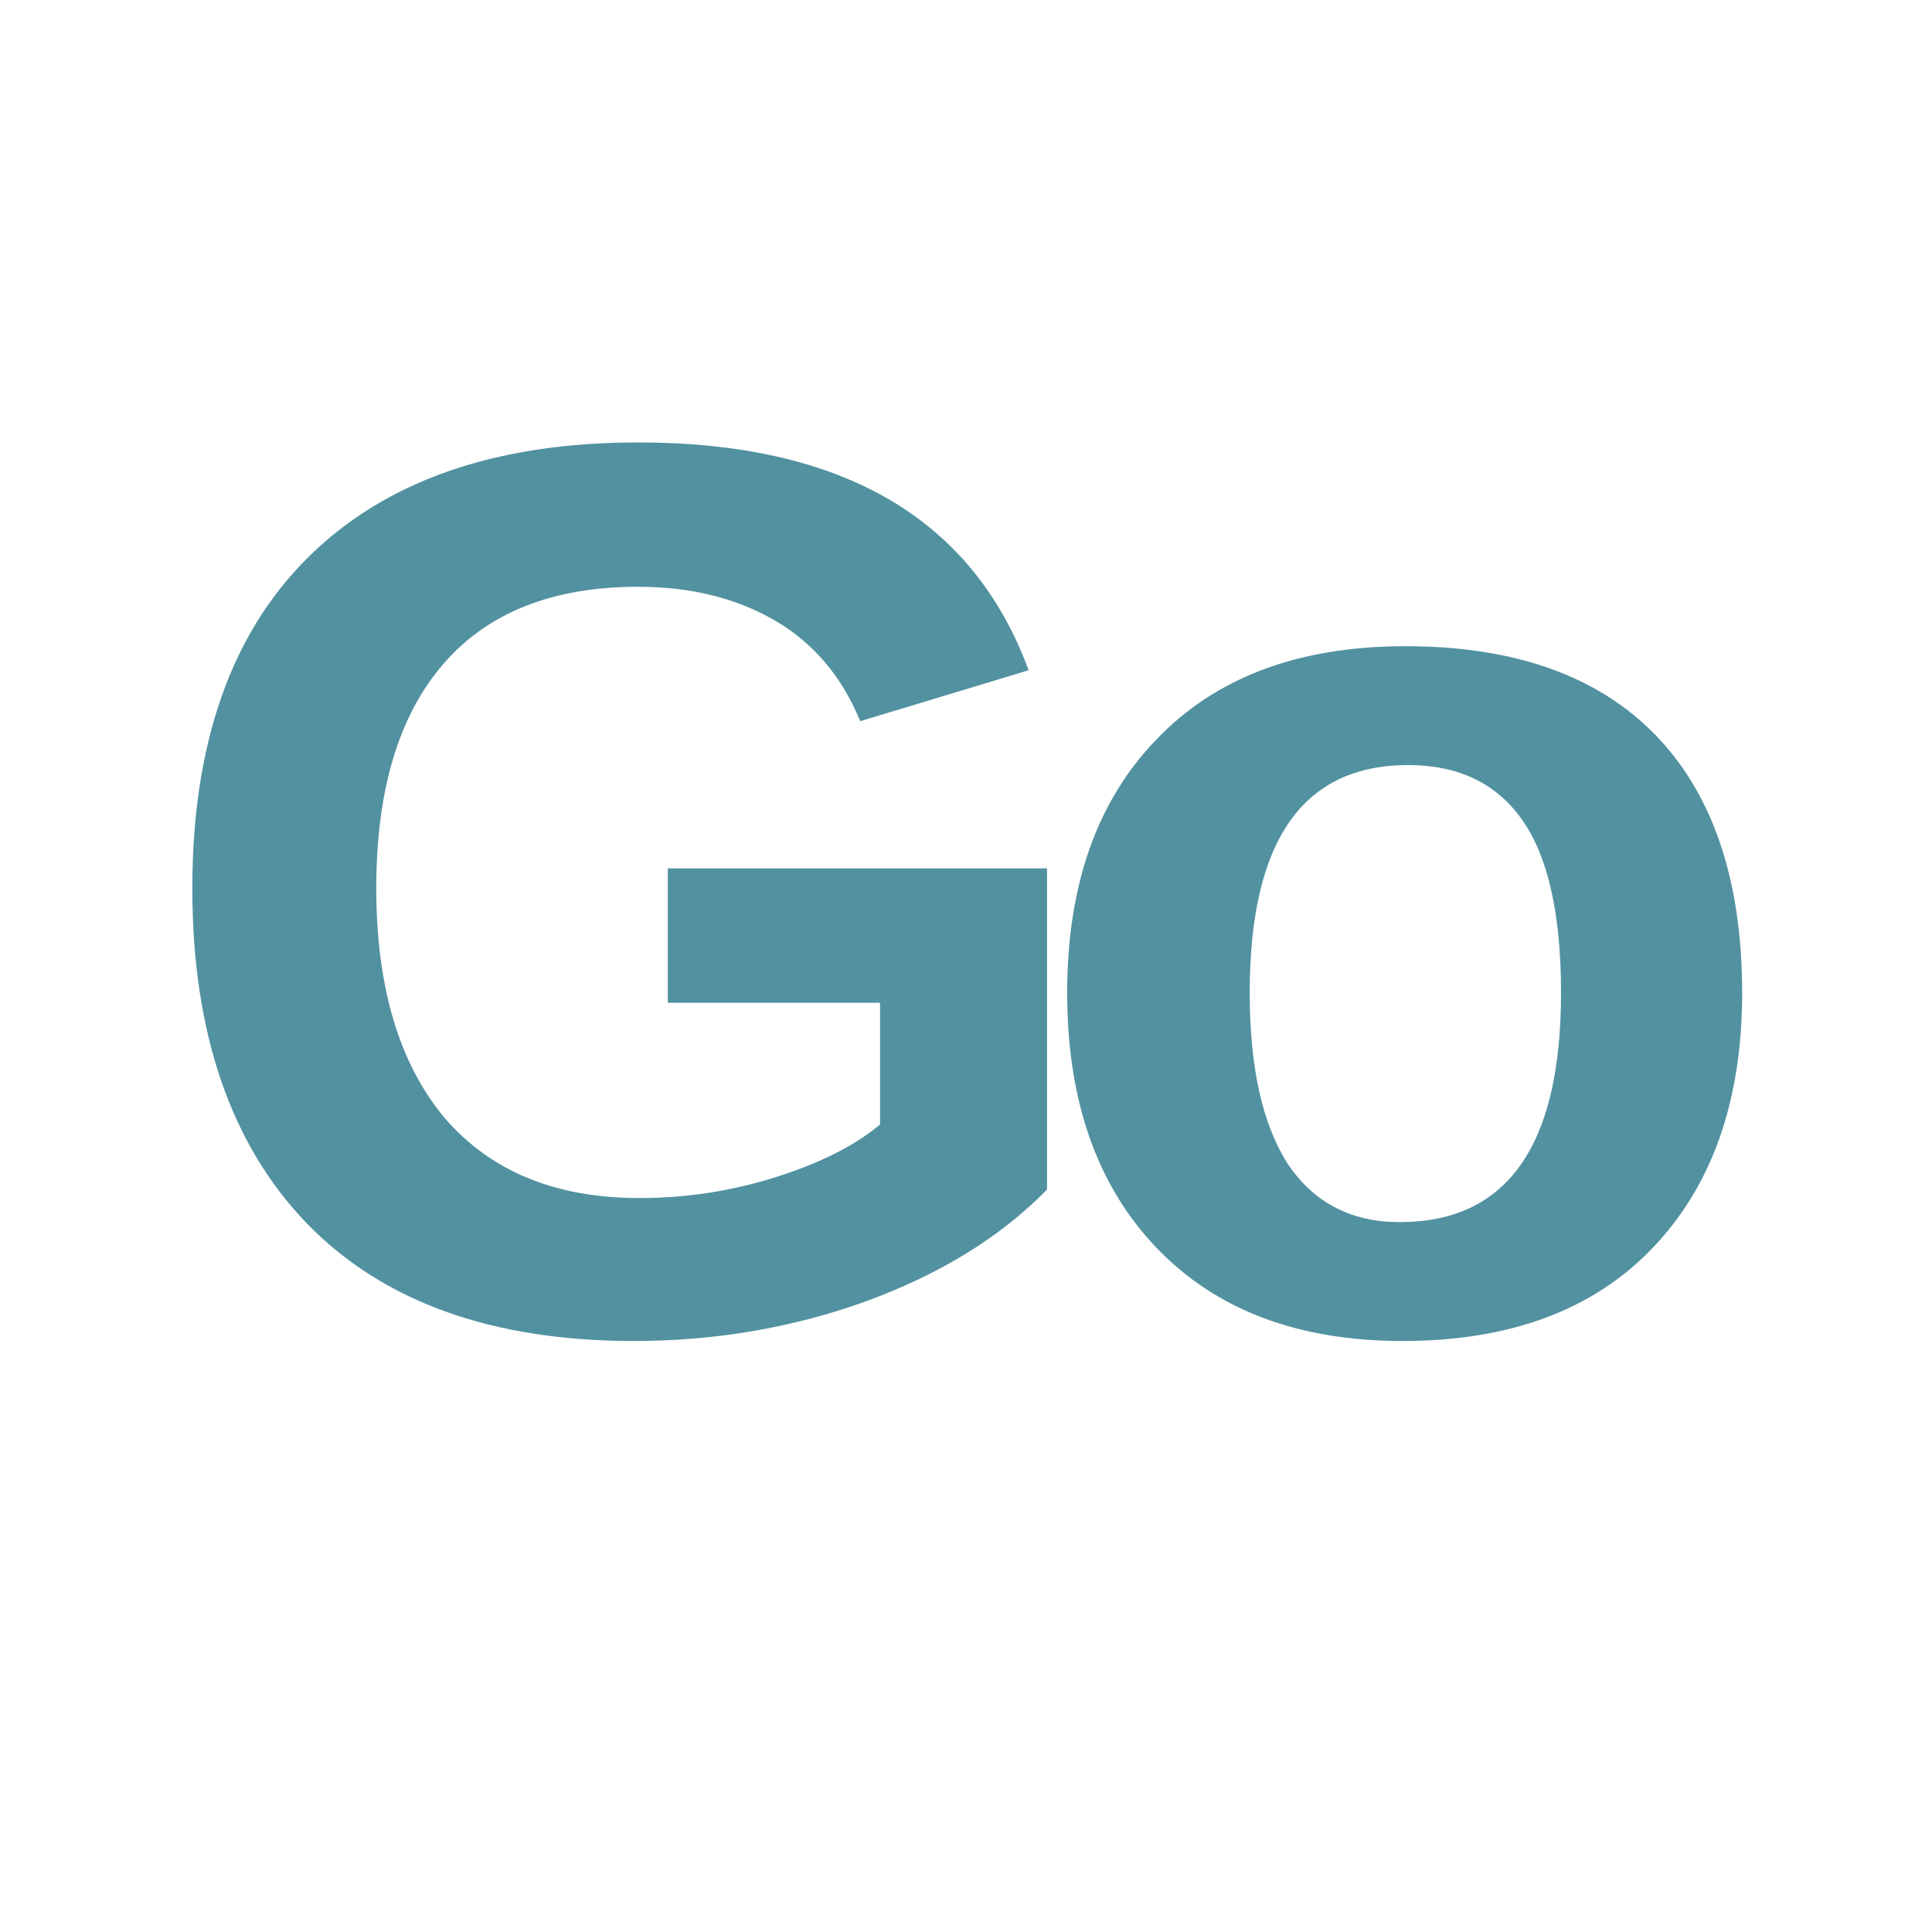
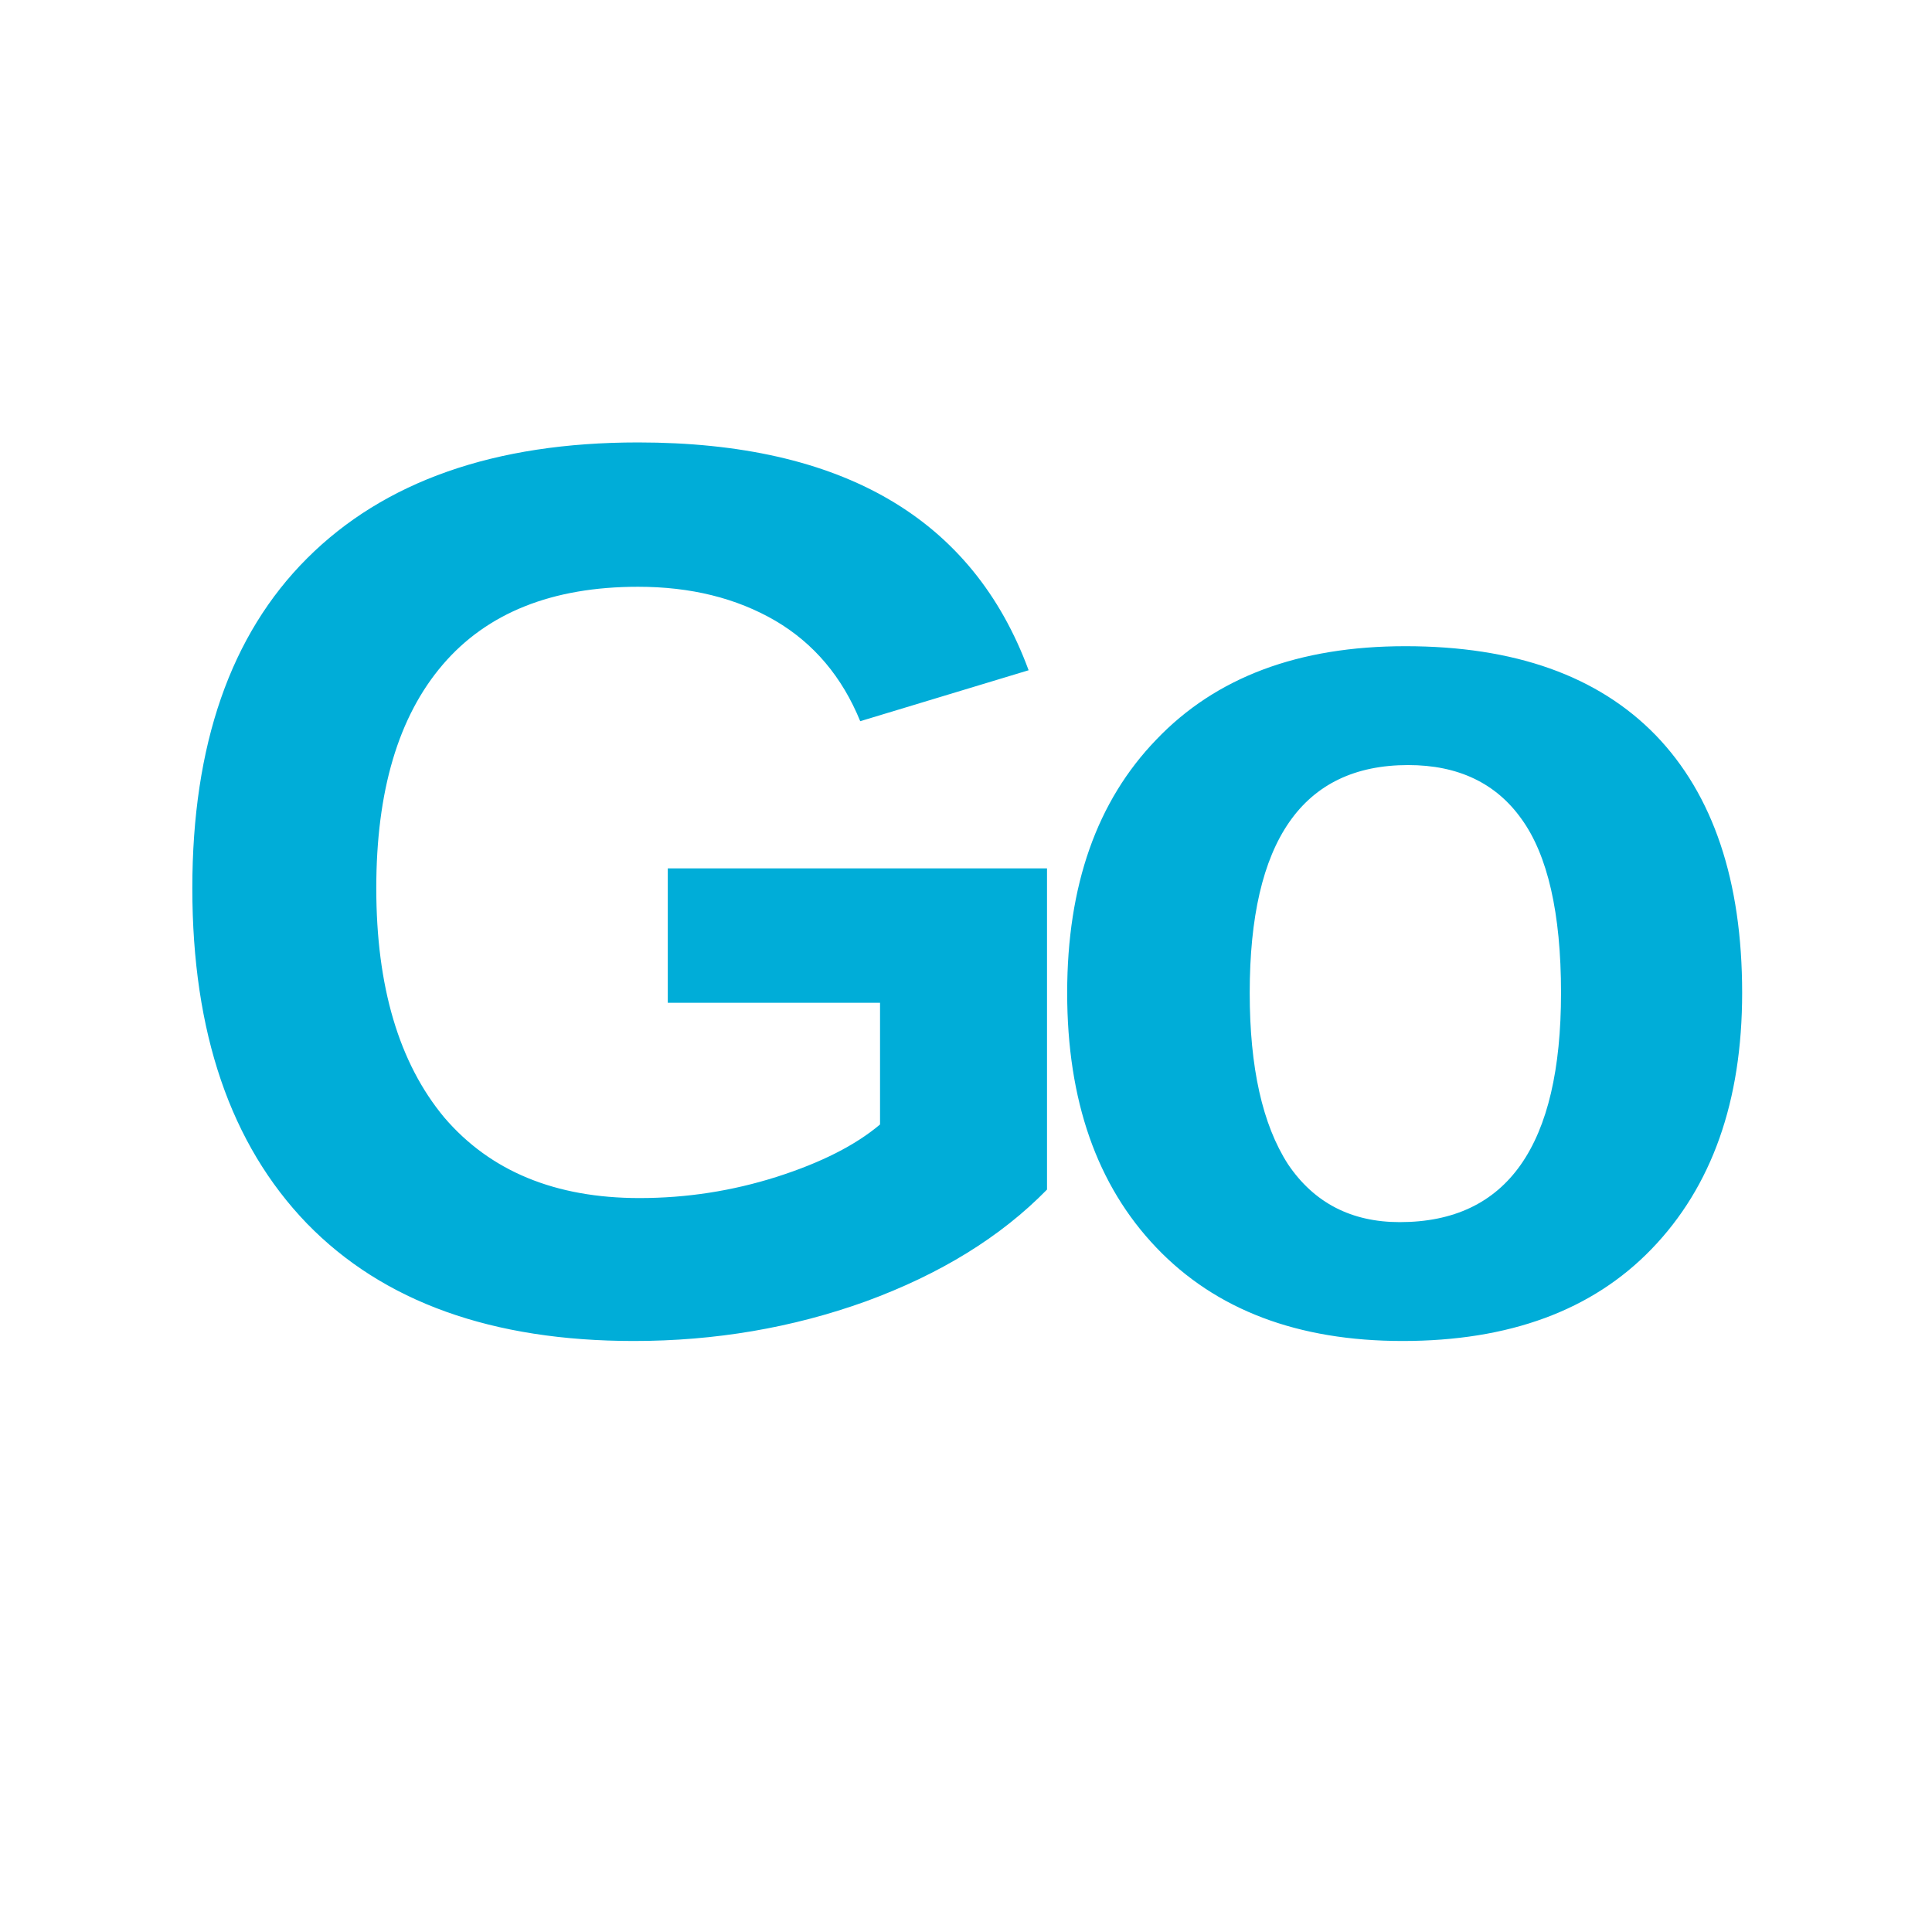
<svg xmlns="http://www.w3.org/2000/svg" width="32" height="32" viewBox="0 0 32 32">
-   <g transform="translate(-8 -8) scale(1.5)" fill="#5291A0" stroke-linecap="round" stroke-linejoin="round">
+   <g transform="translate(-8 -8) scale(1.5)" fill="#00ADD8" stroke-linecap="round" stroke-linejoin="round">
    <text x="16" y="20" text-anchor="middle" font-family="Arial, sans-serif" font-size="14" font-weight="700" letter-spacing="-1.2">Go</text>
  </g>
</svg>
